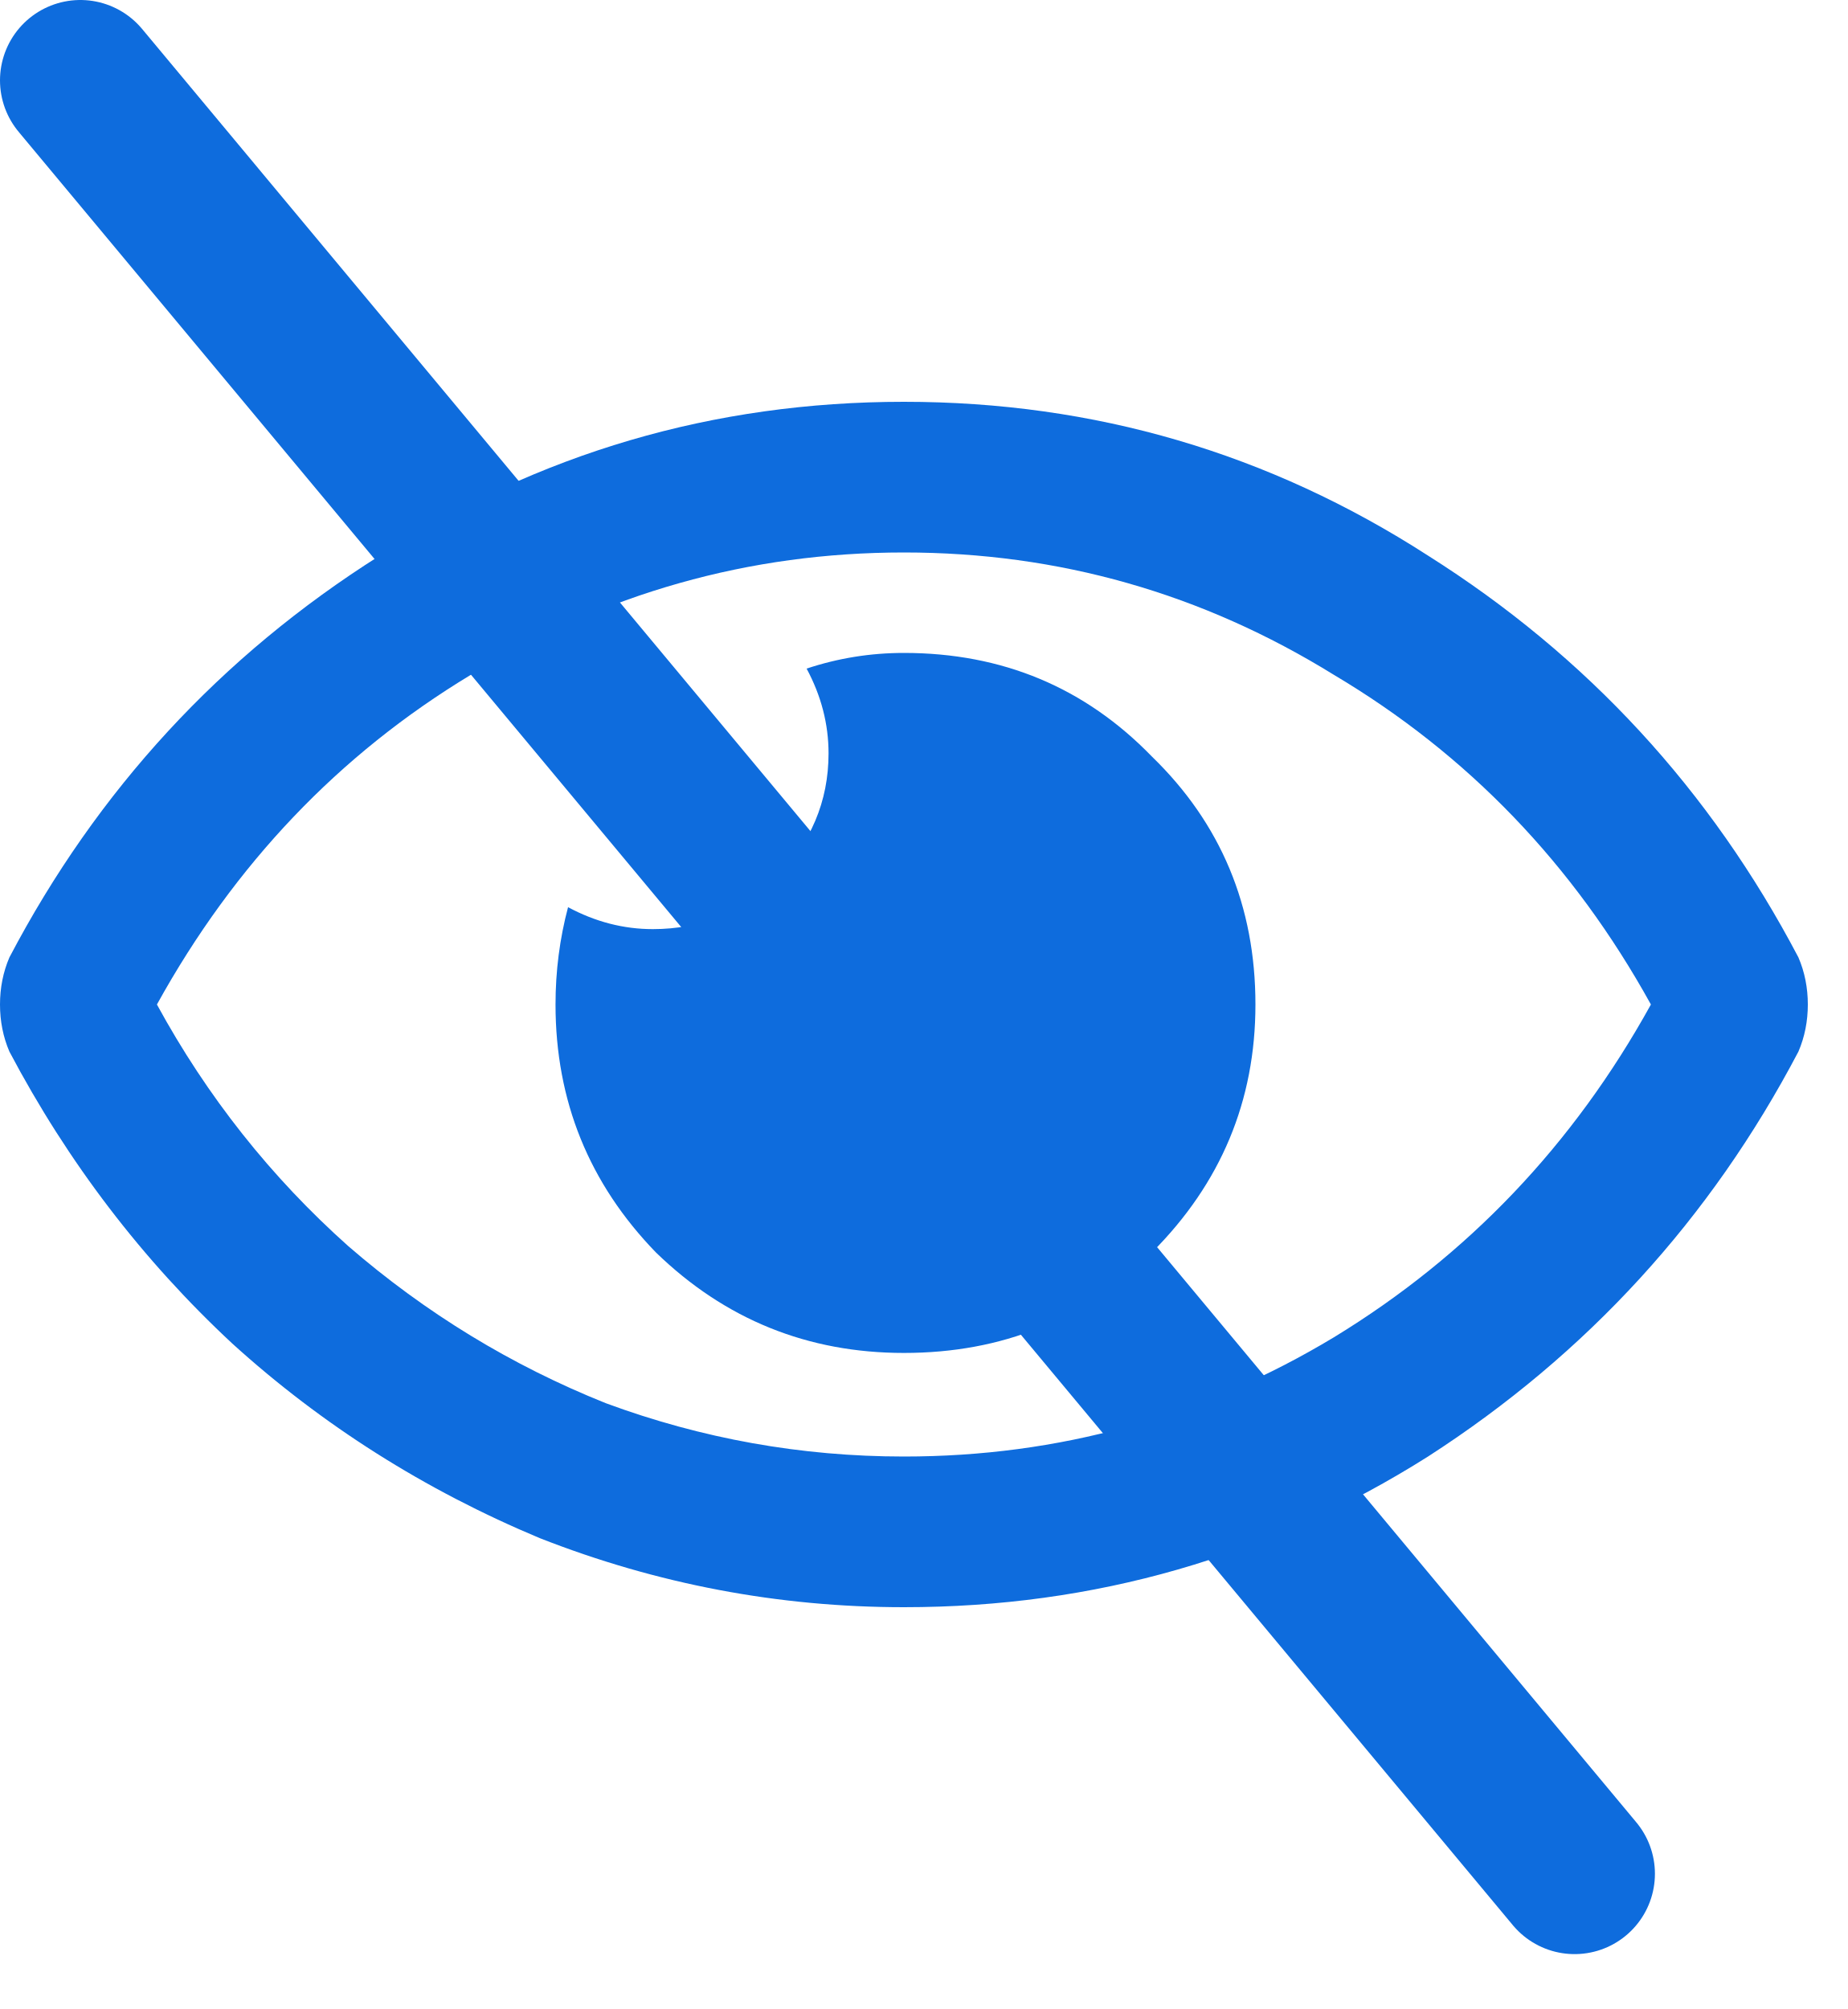
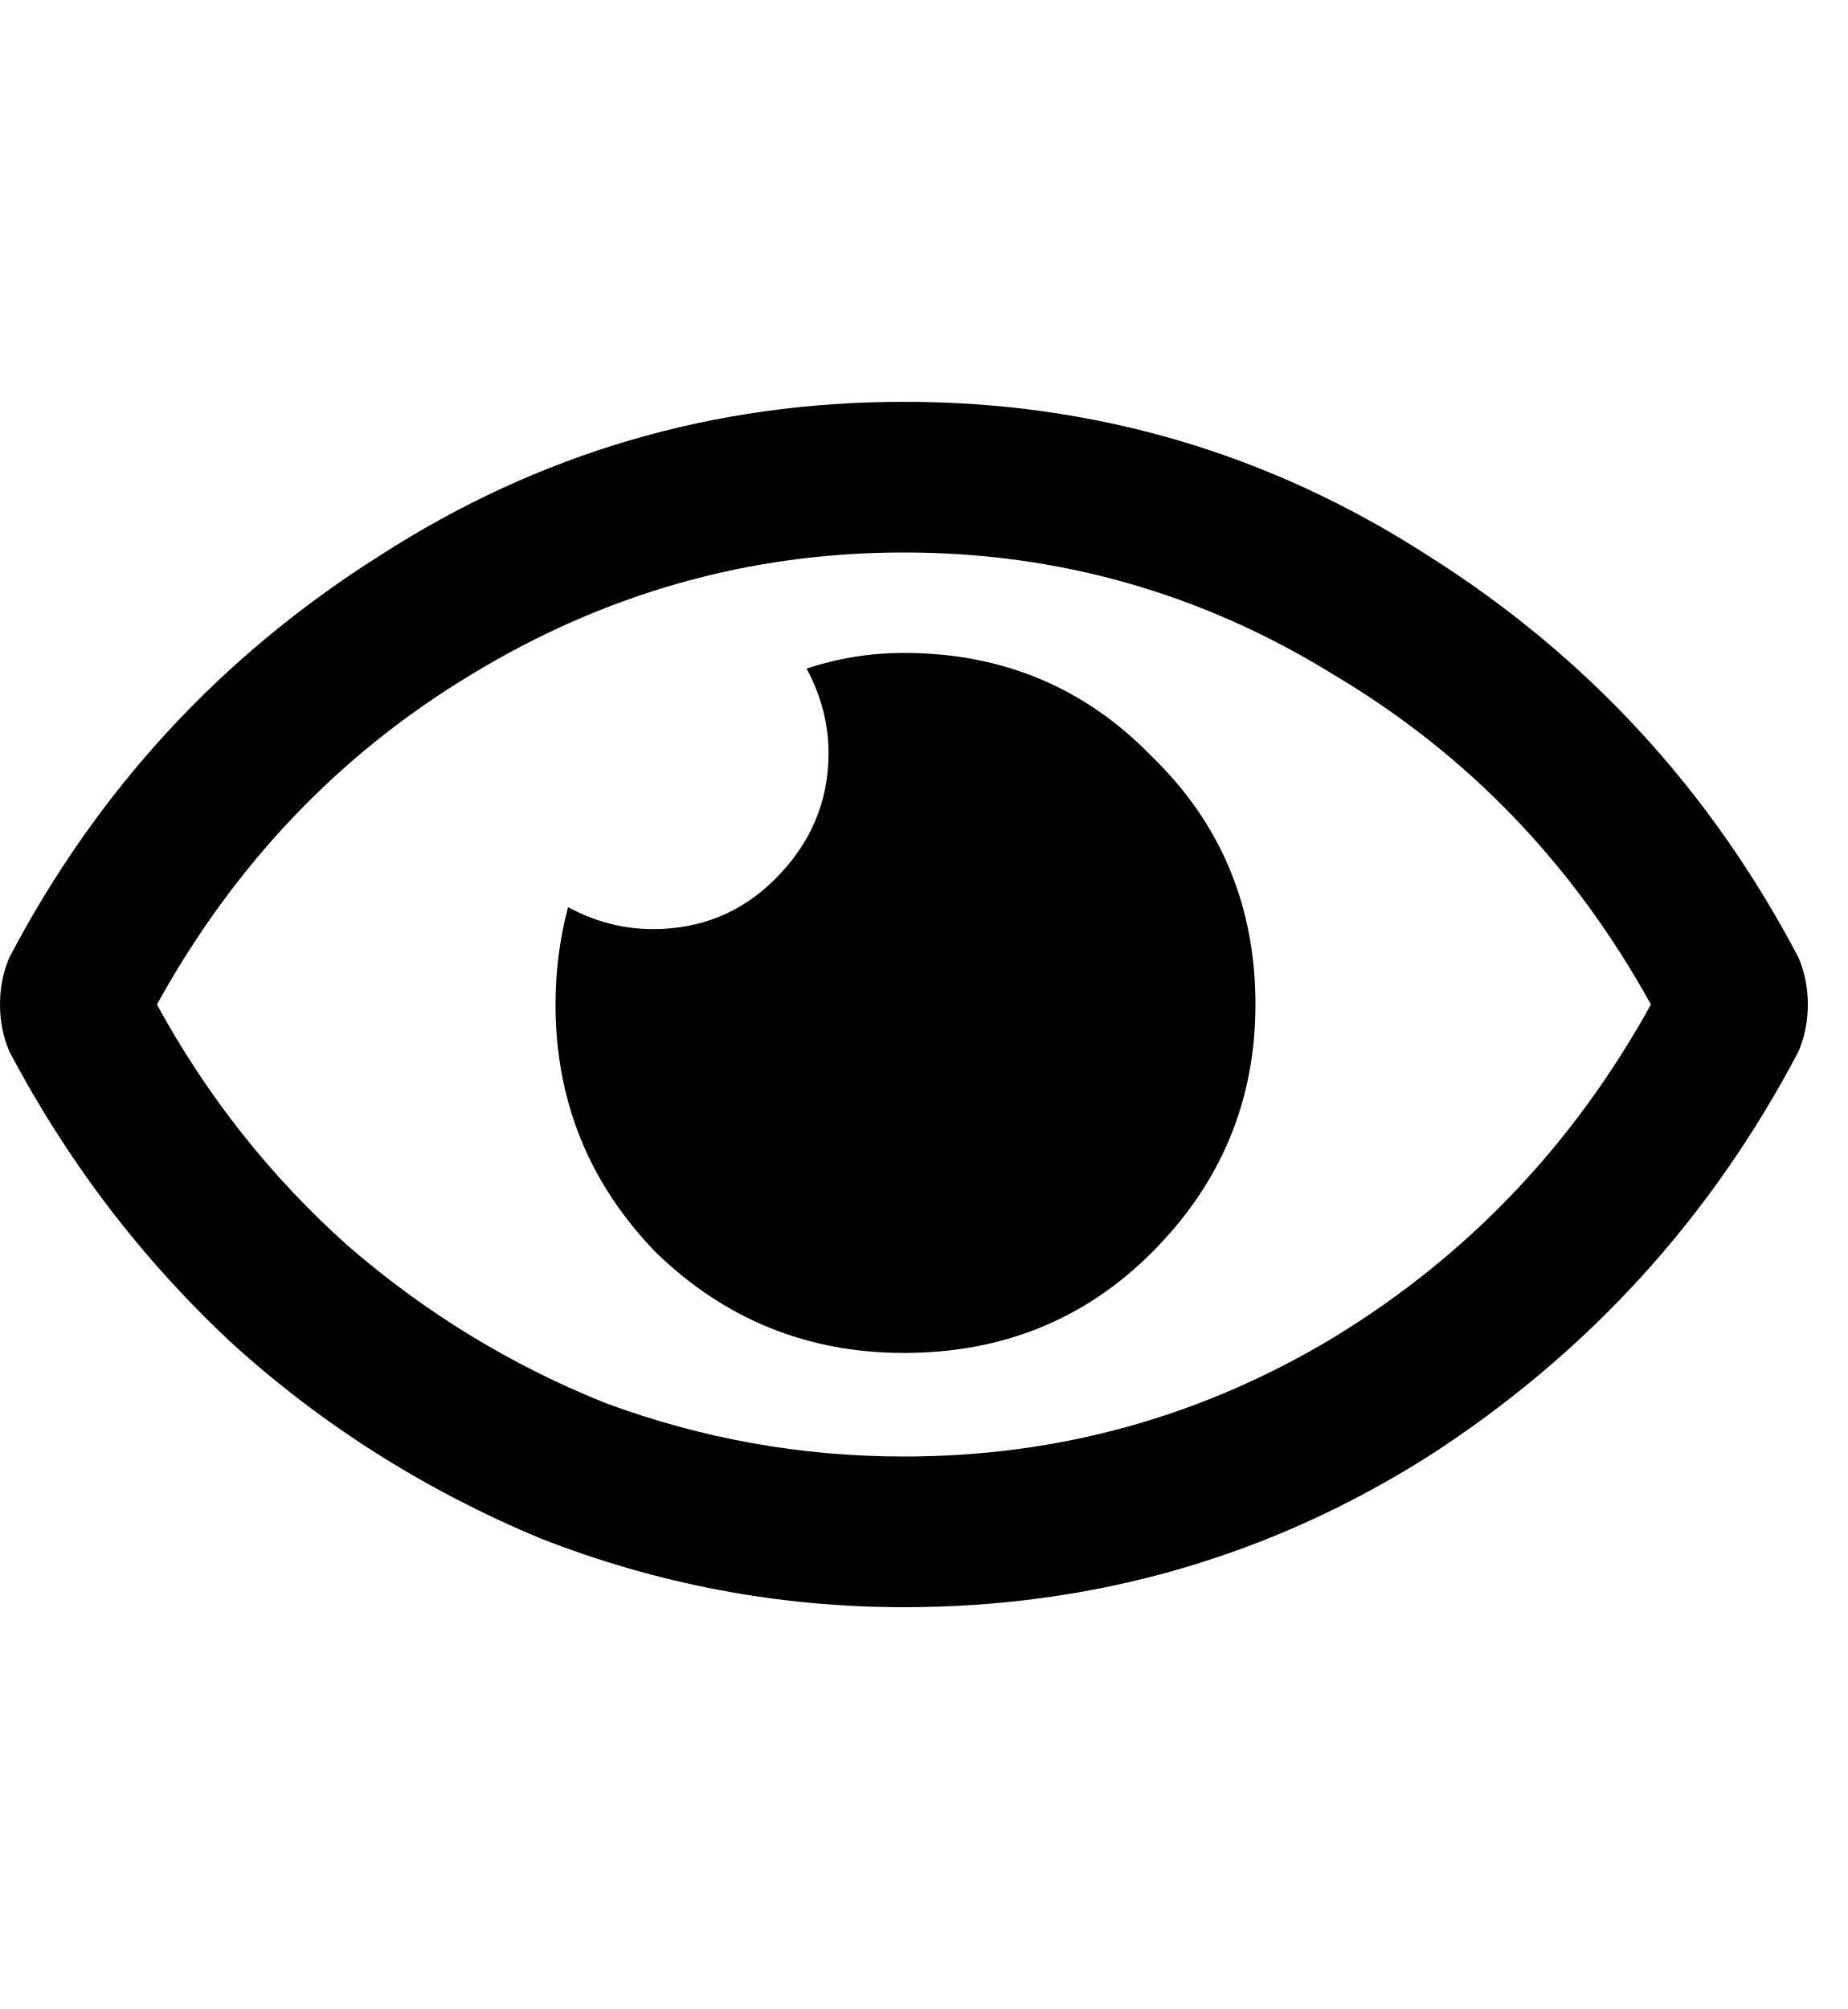
- <svg xmlns="http://www.w3.org/2000/svg" width="23" height="25" viewBox="0 0 23 25" fill="none">
-   <path d="M11.25 8.125C12.474 8.125 13.503 8.555 14.336 9.414C15.195 10.247 15.625 11.276 15.625 12.5C15.625 13.698 15.195 14.727 14.336 15.586C13.503 16.419 12.474 16.836 11.25 16.836C10.052 16.836 9.023 16.419 8.164 15.586C7.331 14.727 6.914 13.698 6.914 12.5C6.914 12.083 6.966 11.68 7.07 11.289C7.409 11.471 7.76 11.562 8.125 11.562C8.724 11.562 9.232 11.354 9.648 10.938C10.091 10.495 10.312 9.974 10.312 9.375C10.312 9.01 10.221 8.659 10.039 8.32C10.43 8.19 10.833 8.125 11.25 8.125ZM22.383 11.914C22.461 12.096 22.5 12.292 22.5 12.5C22.5 12.708 22.461 12.904 22.383 13.086C21.289 15.169 19.753 16.849 17.773 18.125C15.794 19.375 13.62 20 11.25 20C9.688 20 8.177 19.713 6.719 19.141C5.286 18.542 4.01 17.734 2.891 16.719C1.771 15.677 0.846 14.466 0.117 13.086C0.039 12.904 0 12.708 0 12.5C0 12.292 0.039 12.096 0.117 11.914C1.211 9.831 2.747 8.164 4.727 6.914C6.706 5.638 8.88 5 11.25 5C13.62 5 15.794 5.638 17.773 6.914C19.753 8.164 21.289 9.831 22.383 11.914ZM11.25 18.125C13.177 18.125 14.961 17.63 16.602 16.641C18.268 15.625 19.583 14.245 20.547 12.5C19.583 10.755 18.268 9.388 16.602 8.398C14.961 7.383 13.177 6.875 11.25 6.875C9.323 6.875 7.526 7.383 5.859 8.398C4.219 9.388 2.917 10.755 1.953 12.5C2.578 13.646 3.372 14.648 4.336 15.508C5.299 16.341 6.367 16.992 7.539 17.461C8.737 17.904 9.974 18.125 11.25 18.125Z" fill="#0E6CDD" />
-   <path d="M1 1L19.597 23.317" stroke="#0E6CDD" stroke-width="2" stroke-linecap="round" />
+ <svg xmlns="http://www.w3.org/2000/svg" width="23" height="25" viewBox="0 0 23 25">
+   <path d="M11.25 8.125C12.474 8.125 13.503 8.555 14.336 9.414C15.195 10.247 15.625 11.276 15.625 12.5C15.625 13.698 15.195 14.727 14.336 15.586C13.503 16.419 12.474 16.836 11.25 16.836C10.052 16.836 9.023 16.419 8.164 15.586C7.331 14.727 6.914 13.698 6.914 12.5C6.914 12.083 6.966 11.68 7.07 11.289C7.409 11.471 7.76 11.562 8.125 11.562C8.724 11.562 9.232 11.354 9.648 10.938C10.091 10.495 10.312 9.974 10.312 9.375C10.312 9.01 10.221 8.659 10.039 8.32C10.43 8.19 10.833 8.125 11.25 8.125ZM22.383 11.914C22.461 12.096 22.5 12.292 22.5 12.5C22.5 12.708 22.461 12.904 22.383 13.086C21.289 15.169 19.753 16.849 17.773 18.125C15.794 19.375 13.62 20 11.25 20C9.688 20 8.177 19.713 6.719 19.141C5.286 18.542 4.01 17.734 2.891 16.719C1.771 15.677 0.846 14.466 0.117 13.086C0.039 12.904 0 12.708 0 12.5C0 12.292 0.039 12.096 0.117 11.914C1.211 9.831 2.747 8.164 4.727 6.914C6.706 5.638 8.88 5 11.25 5C13.62 5 15.794 5.638 17.773 6.914C19.753 8.164 21.289 9.831 22.383 11.914ZM11.25 18.125C13.177 18.125 14.961 17.63 16.602 16.641C18.268 15.625 19.583 14.245 20.547 12.5C19.583 10.755 18.268 9.388 16.602 8.398C14.961 7.383 13.177 6.875 11.25 6.875C9.323 6.875 7.526 7.383 5.859 8.398C4.219 9.388 2.917 10.755 1.953 12.5C2.578 13.646 3.372 14.648 4.336 15.508C5.299 16.341 6.367 16.992 7.539 17.461C8.737 17.904 9.974 18.125 11.25 18.125Z" />
+   <path d="M1 1L19.597 23.317" stroke-width="2" stroke-linecap="round" />
</svg>
